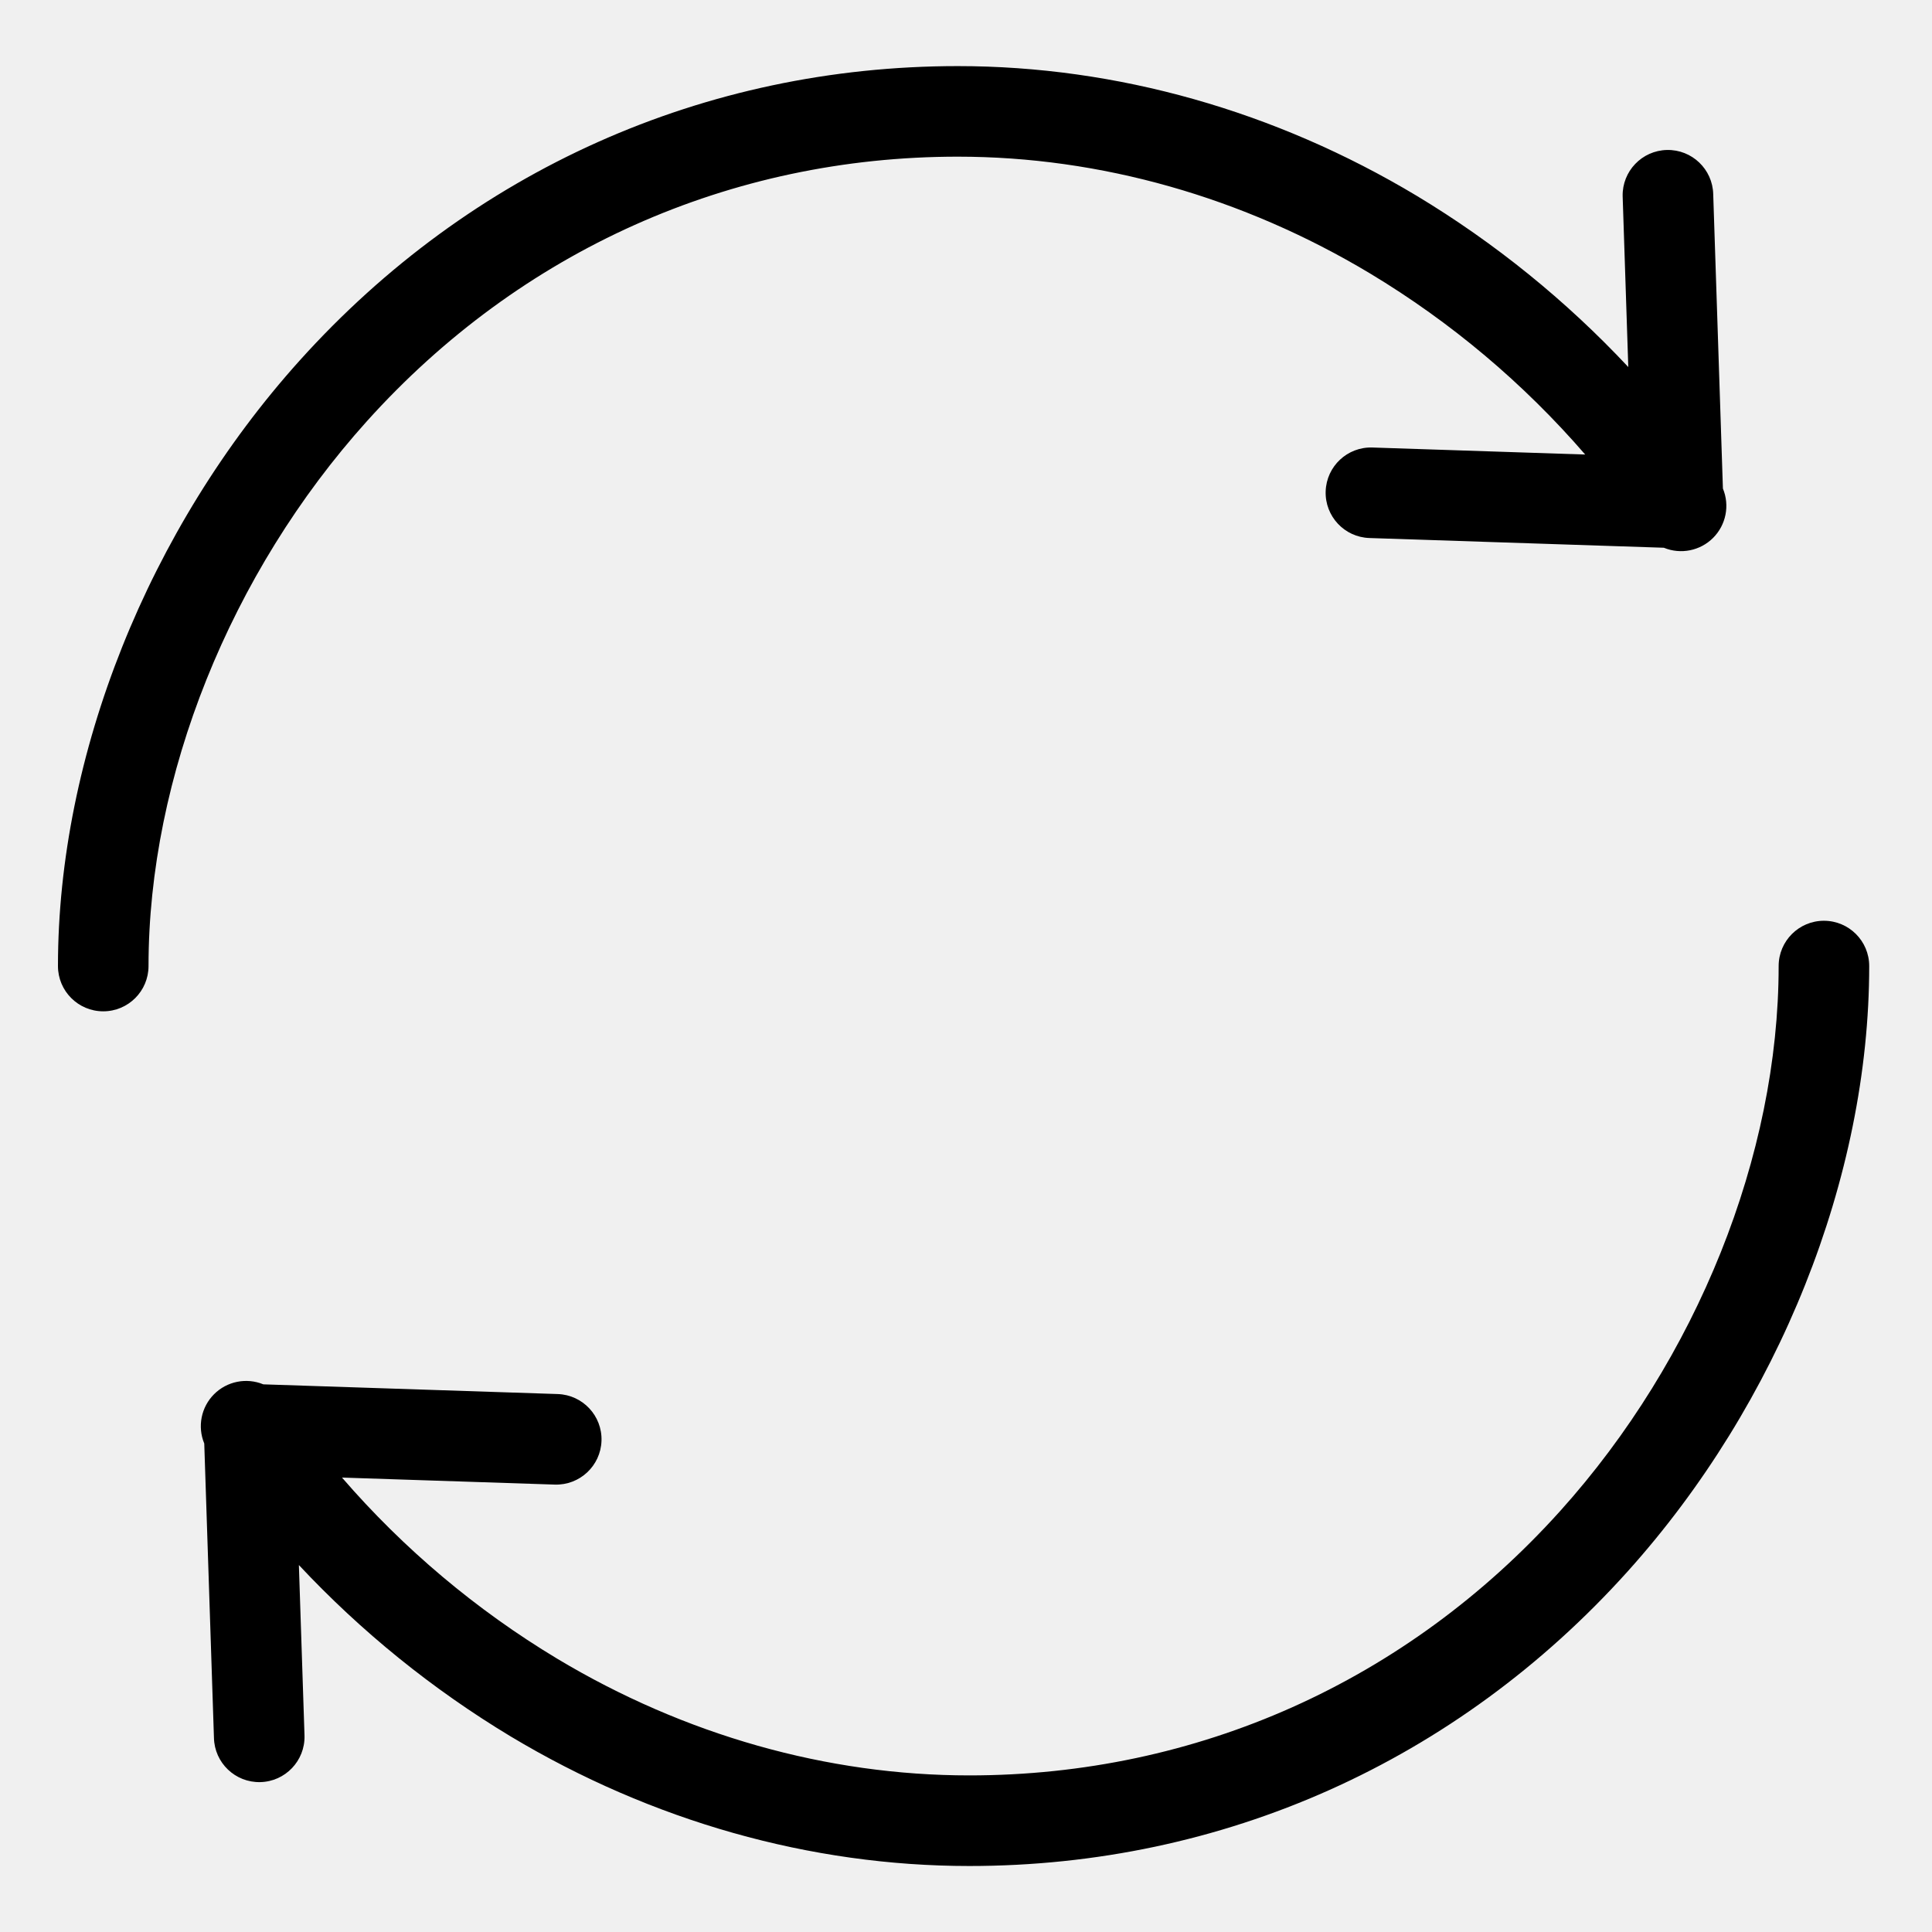
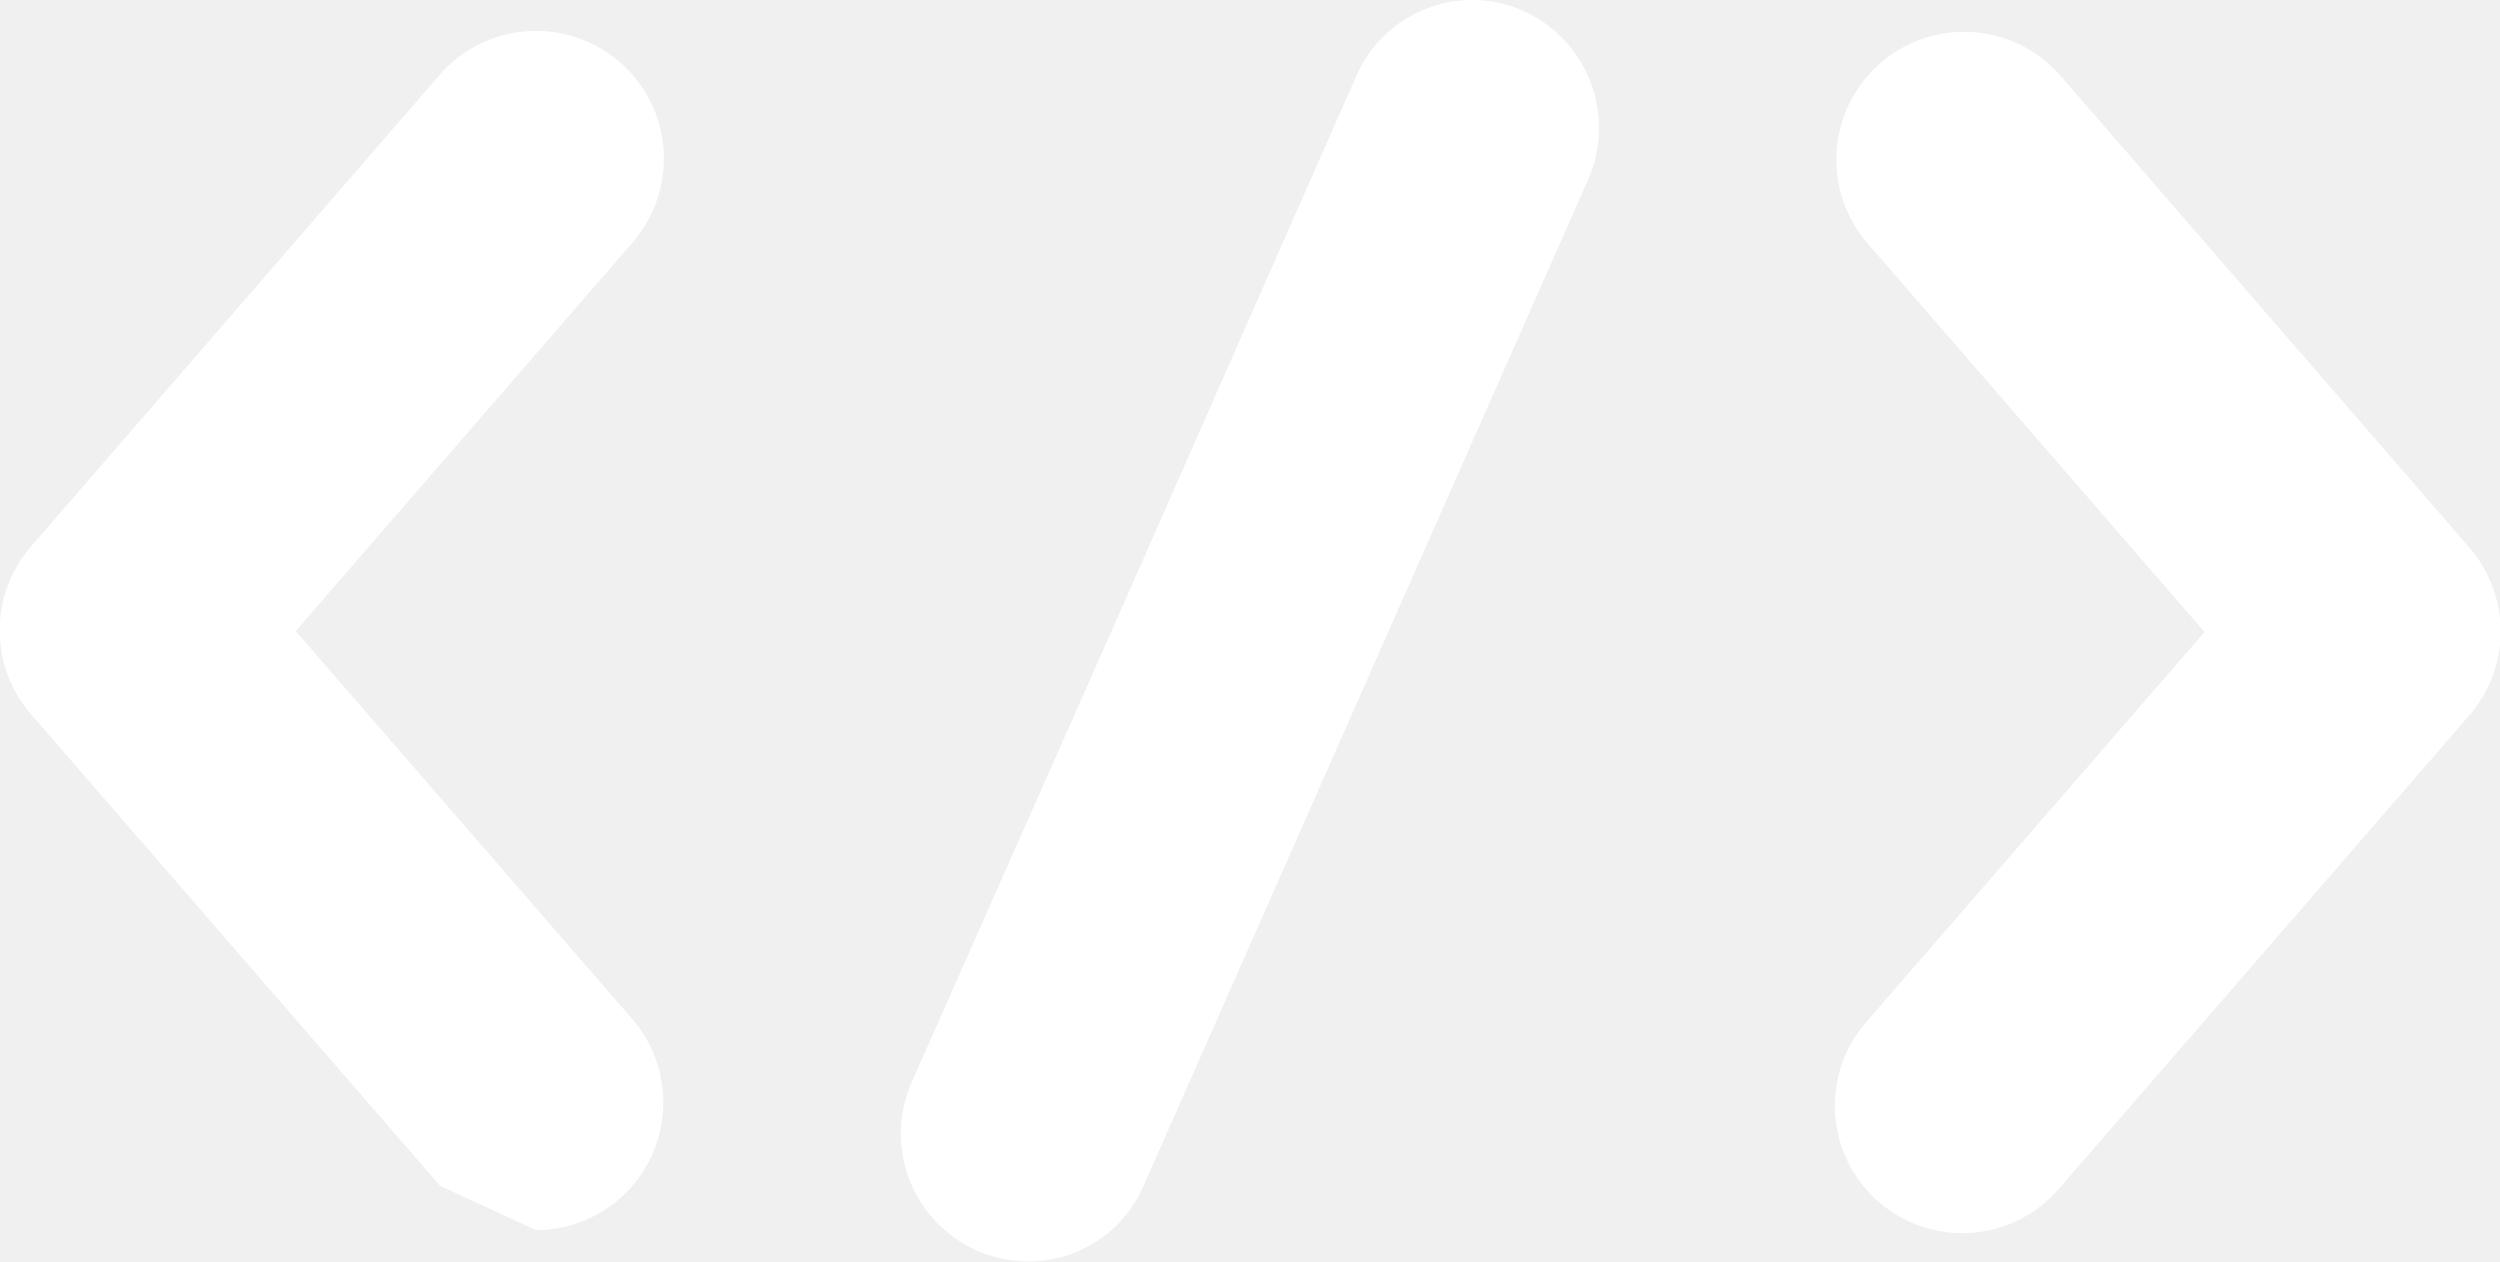
- <svg xmlns="http://www.w3.org/2000/svg" height="533pt" viewBox="-16 -18 533.333 533" width="533pt">
-   <path d="m248.43 25.082c39.289 0 78.641 11.152 113.801 32.254 22.301 13.418 42.34 30.281 59.363 49.973l-58.738-1.938c-6.898-.23-12.676 5.18-12.902 12.082-.227 6.898 5.18 12.68 12.082 12.902l81.27 2.684c4.668 1.922 10.035.848 13.605-2.727 3.566-3.574 4.633-8.941 2.703-13.609l-2.676-81.25c-.156-6.902-5.879-12.371-12.781-12.219-6.898.156-12.375 5.879-12.219 12.777 0 .094 0 .18.008.27l1.547 46.875c-17.195-18.375-36.848-34.285-58.398-47.266-39.043-23.426-82.844-35.809-126.664-35.809-70 0-134.539 28.863-181.703 81.27-41.781 46.426-66.727 108.914-66.727 167.16 0 6.902 5.594 12.5 12.5 12.5s12.5-5.598 12.5-12.5c0-52.238 22.543-108.477 60.309-150.434 42.367-47.066 100.293-72.996 163.121-72.996zm0 0" />
-   <path d="m487.5 236.012c-6.906 0-12.5 5.594-12.5 12.5 0 52.234-22.543 108.477-60.309 150.438-42.367 47.066-100.293 72.988-163.121 72.988-39.289 0-78.641-11.145-113.801-32.246-22.301-13.422-42.34-30.285-59.363-49.973l58.738 1.938c6.898.223 12.676-5.188 12.902-12.086.227-6.898-5.18-12.676-12.082-12.906l-81.27-2.68c-4.668-1.922-10.035-.844-13.605 2.727-3.566 3.574-4.633 8.938-2.703 13.605l2.676 81.25c.156 6.906 5.879 12.379 12.781 12.223 6.898-.152 12.375-5.875 12.219-12.777 0-.09 0-.176-.008-.27l-1.547-46.875c17.195 18.379 36.848 34.281 58.398 47.27 39.043 23.43 82.844 35.809 126.664 35.809 70 0 134.539-28.859 181.703-81.266 41.781-46.43 66.727-108.918 66.727-167.168 0-6.906-5.594-12.5-12.5-12.5zm0 0" />
+ <svg xmlns="http://www.w3.org/2000/svg" viewBox="0 0 103.99 52.47">
+   <g id="b01647d9-ac0a-40ce-a14f-d6f085bf909e" data-name="Layer 2">
+     <g id="aa214bb0-5595-4bfc-af9f-984f6049b8ac" data-name="OBJECTS">
+       <path d="M102.7,22.76l-17-19.62a5.31,5.31,0,0,0-8,7l14,16.15-14,16.14a5.3,5.3,0,1,0,8,6.95l17-19.61A5.32,5.32,0,0,0,102.7,22.76Z" style="fill:#fff" />
+       <path d="M18.31,49.33,1.3,29.72a5.32,5.32,0,0,1,0-7l17-19.62a5.3,5.3,0,1,1,8,7l-14,16.15,14,16.14a5.31,5.31,0,0,1-4,8.78" style="fill:#fff" />
+       <path d="M63.38.46A5.2,5.2,0,0,0,59.71.23a5.25,5.25,0,0,0-3.28,2.9L46.56,25.52h0L37.93,45a5.31,5.31,0,0,0,6.36,7.25,5.22,5.22,0,0,0,3.27-2.91L57.43,27h0L66.06,7.47A5.34,5.34,0,0,0,63.38.46Z" style="fill:#fff" />
+     </g>
+   </g>
</svg>
